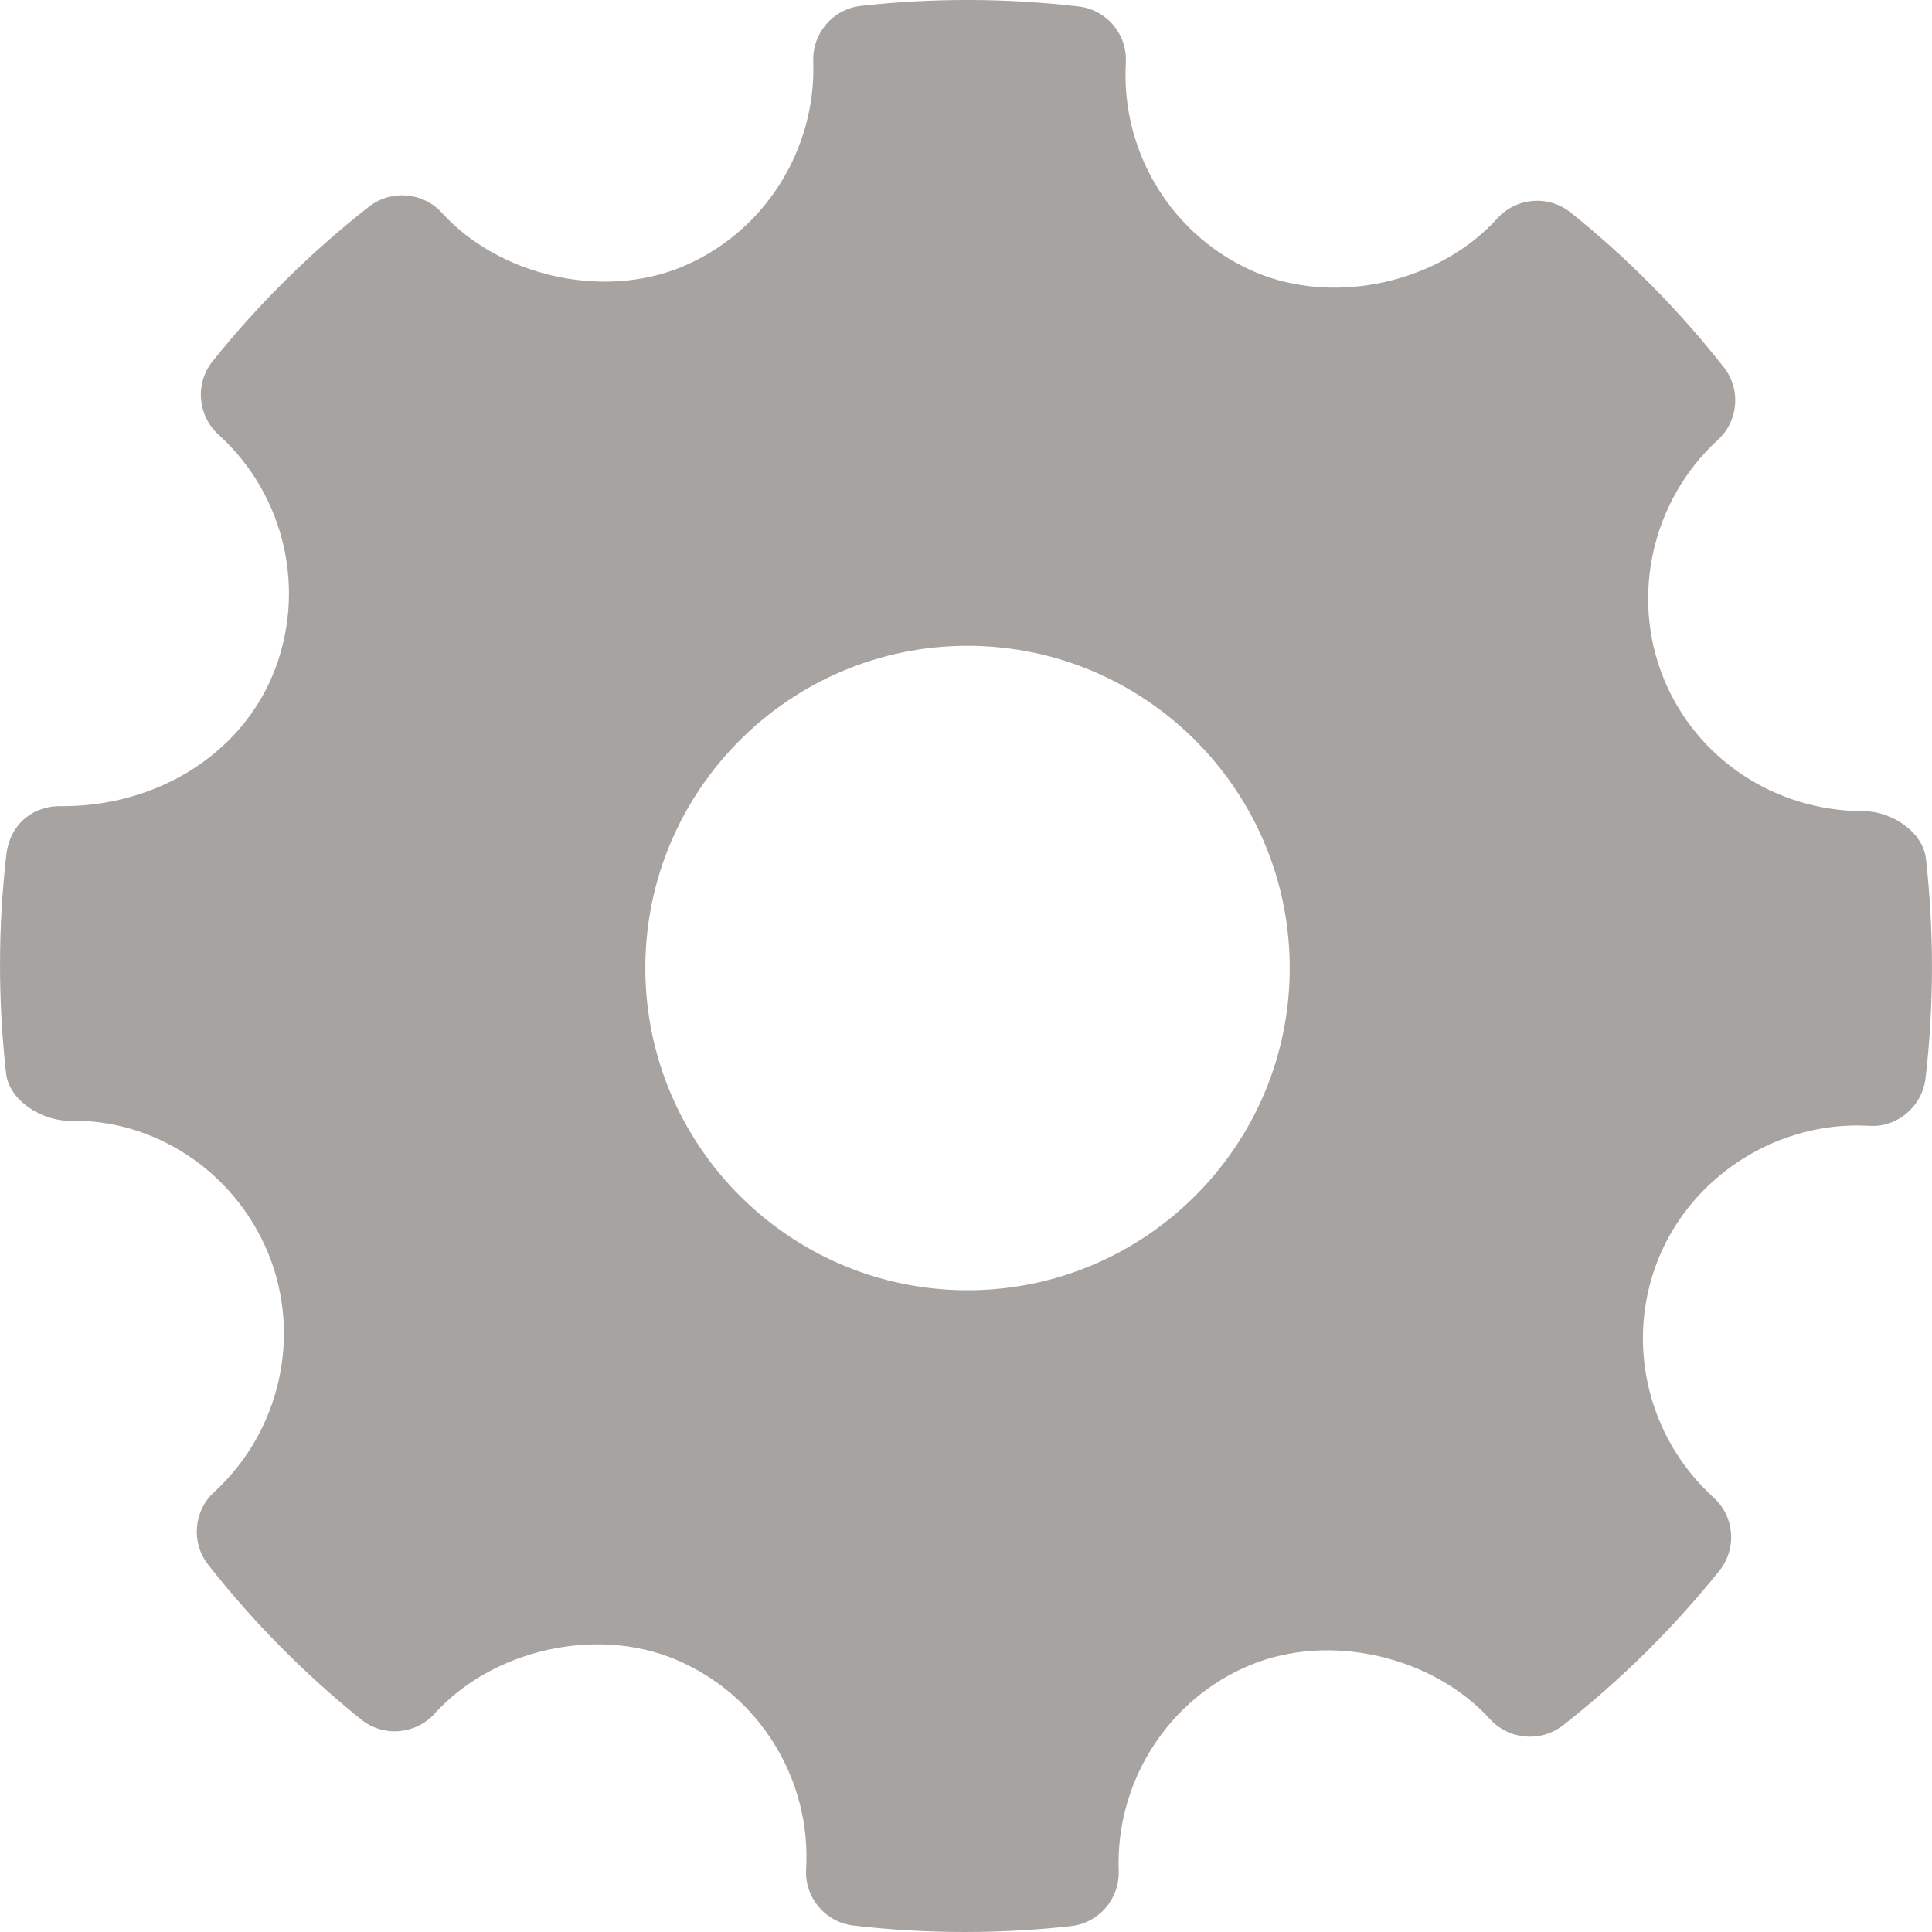
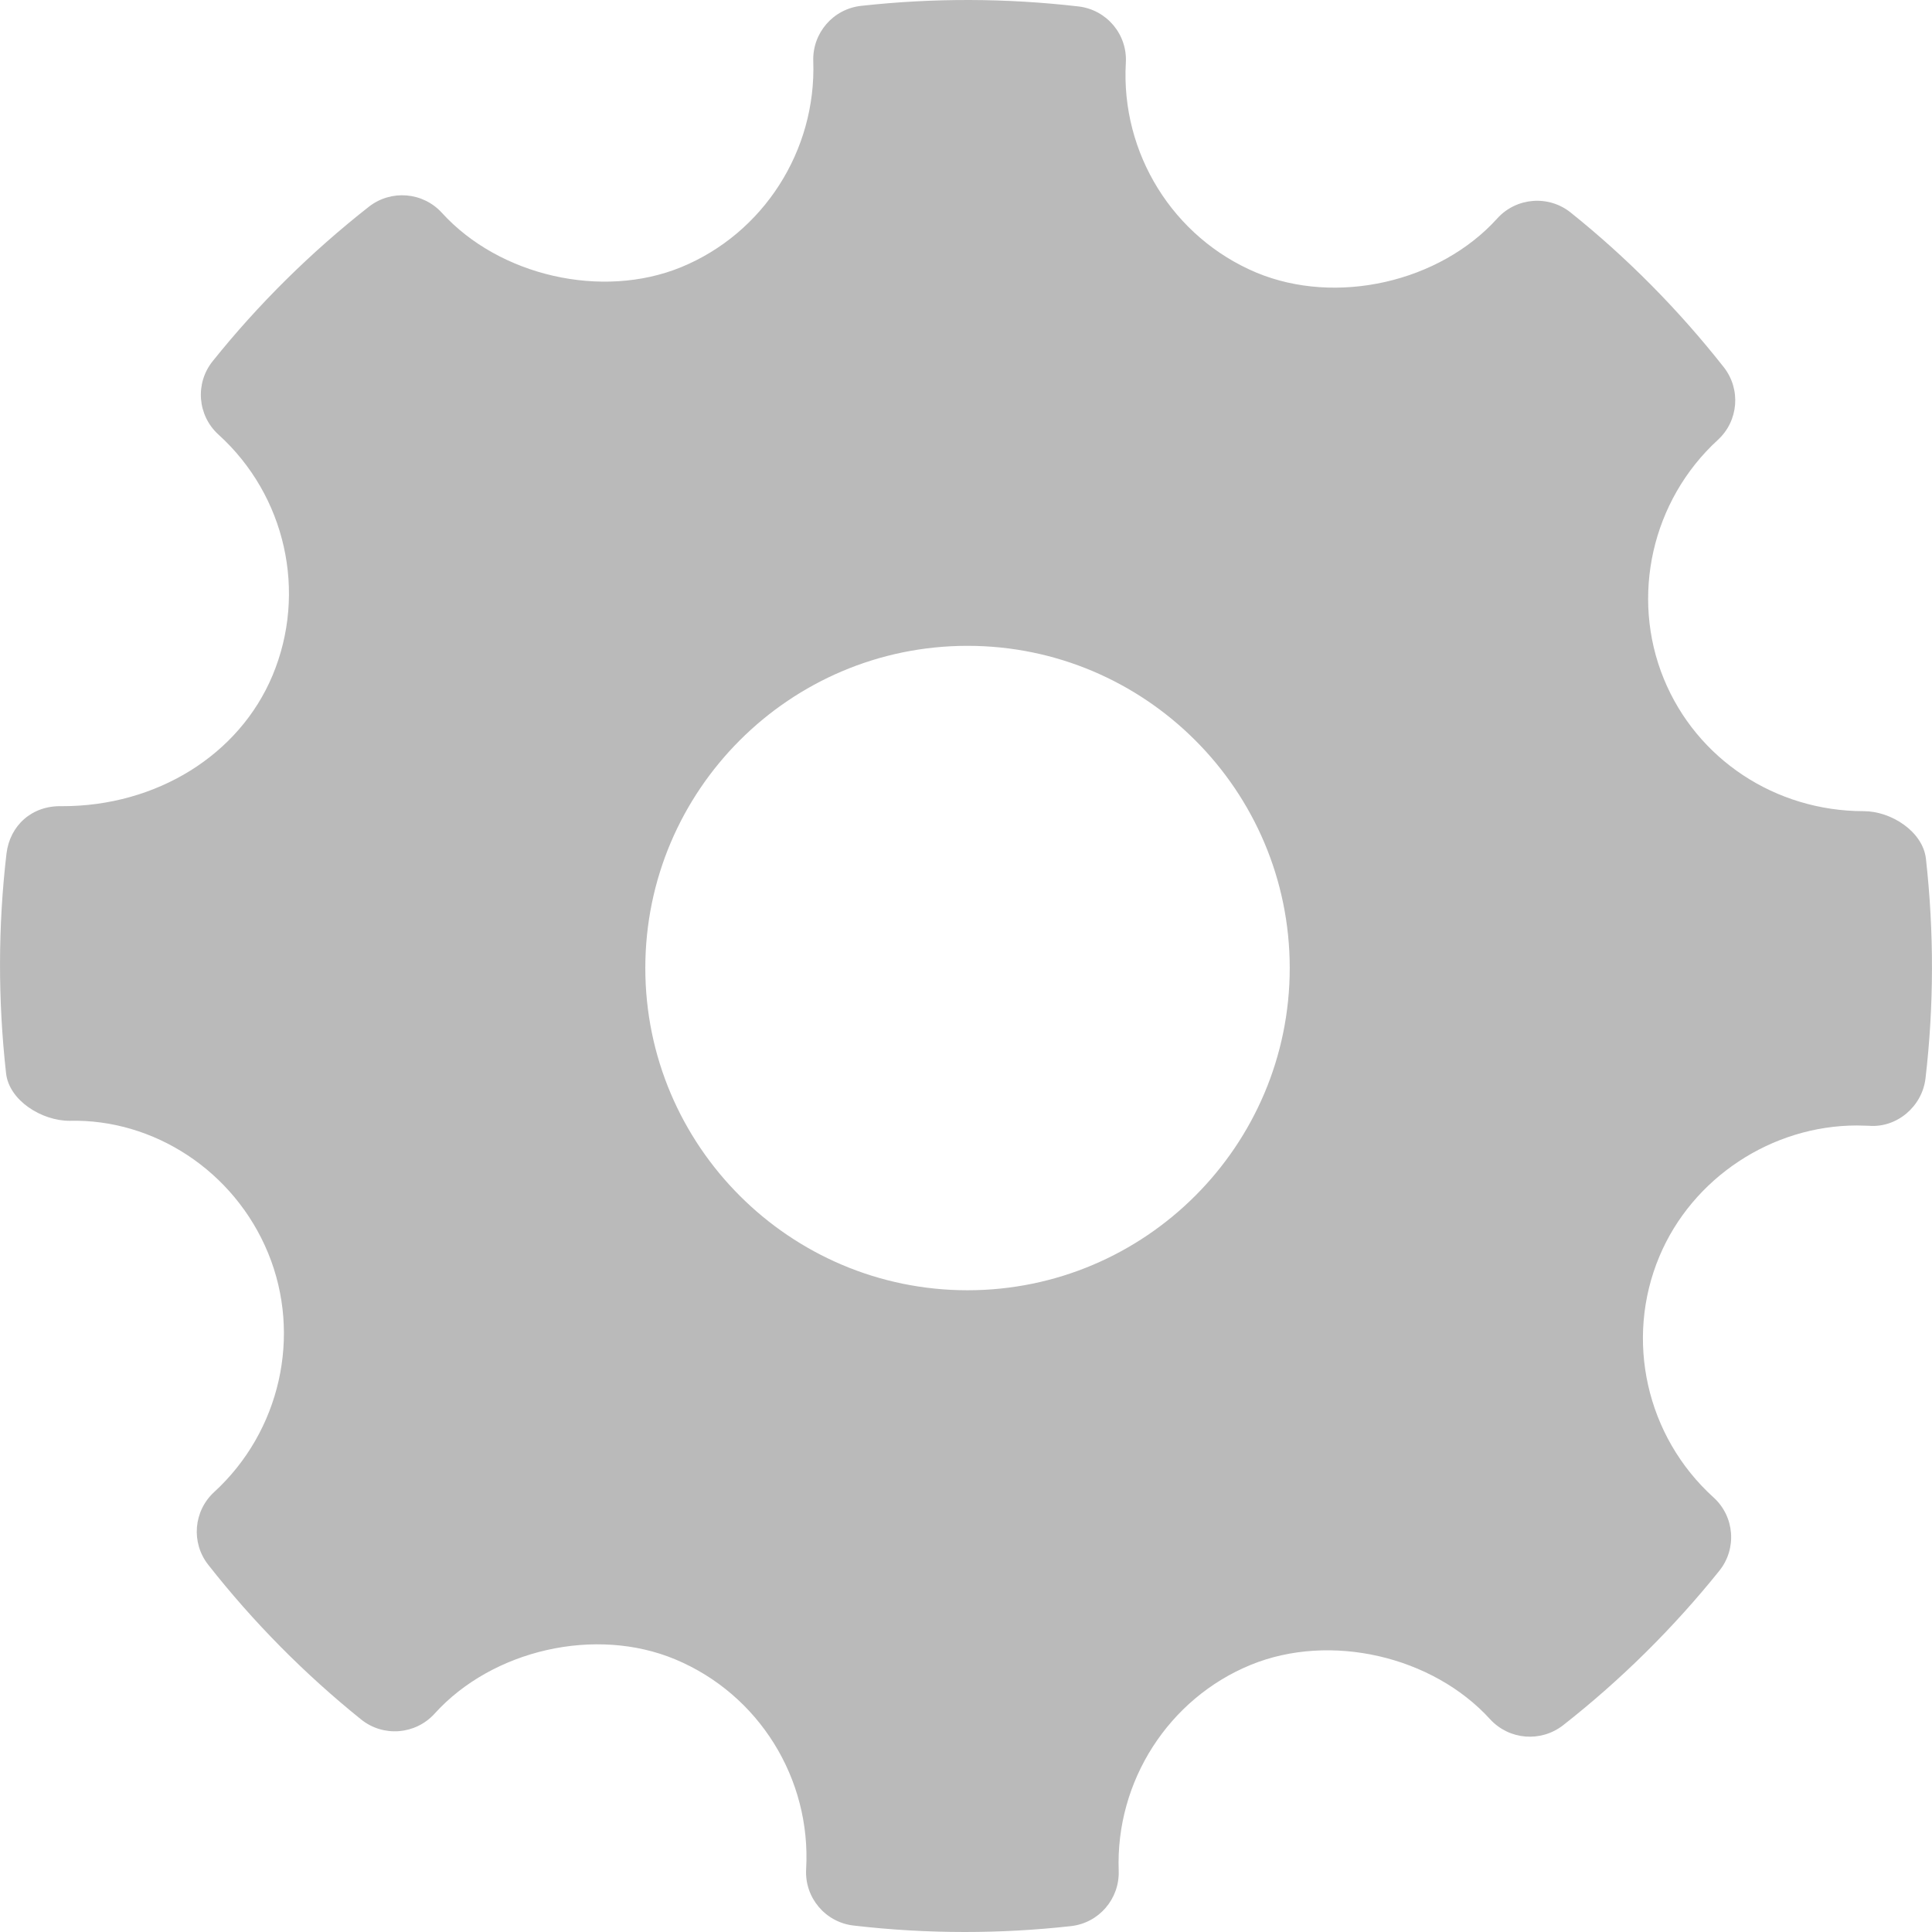
<svg xmlns="http://www.w3.org/2000/svg" version="1.1" id="Capa_1" x="0px" y="0px" viewBox="0 0 268.765 268.765" style="enable-background:new 0 0 268.765 268.765;" xml:space="preserve" width="512px" height="512px">
  <g id="Settings">
    <g>
-       <path style="fill-rule:evenodd;clip-rule:evenodd;" d="M267.92,119.461c-0.425-3.778-4.83-6.617-8.639-6.617    c-12.315,0-23.243-7.231-27.826-18.414c-4.682-11.454-1.663-24.812,7.515-33.231c2.889-2.641,3.24-7.062,0.817-10.133    c-6.303-8.004-13.467-15.234-21.289-21.5c-3.063-2.458-7.557-2.116-10.213,0.825c-8.01,8.871-22.398,12.168-33.516,7.529    c-11.57-4.867-18.866-16.591-18.152-29.176c0.235-3.953-2.654-7.39-6.595-7.849c-10.038-1.161-20.164-1.197-30.232-0.08    c-3.896,0.43-6.785,3.786-6.654,7.689c0.438,12.461-6.946,23.98-18.401,28.672c-10.985,4.487-25.272,1.218-33.266-7.574    c-2.642-2.896-7.063-3.252-10.141-0.853c-8.054,6.319-15.379,13.555-21.74,21.493c-2.481,3.086-2.116,7.559,0.802,10.214    c9.353,8.47,12.373,21.944,7.514,33.53c-4.639,11.046-16.109,18.165-29.24,18.165c-4.261-0.137-7.296,2.723-7.762,6.597    c-1.182,10.096-1.196,20.383-0.058,30.561c0.422,3.794,4.961,6.608,8.812,6.608c11.702-0.299,22.937,6.946,27.65,18.415    c4.698,11.454,1.678,24.804-7.514,33.23c-2.875,2.641-3.24,7.055-0.817,10.126c6.244,7.953,13.409,15.19,21.259,21.508    c3.079,2.481,7.559,2.131,10.228-0.81c8.04-8.893,22.427-12.184,33.501-7.536c11.599,4.852,18.895,16.575,18.181,29.167    c-0.233,3.955,2.67,7.398,6.595,7.85c5.135,0.599,10.301,0.898,15.481,0.898c4.917,0,9.835-0.27,14.752-0.817    c3.897-0.43,6.784-3.786,6.653-7.696c-0.451-12.454,6.946-23.973,18.386-28.657c11.059-4.517,25.286-1.211,33.281,7.572    c2.657,2.89,7.047,3.239,10.142,0.848c8.039-6.304,15.349-13.534,21.74-21.494c2.48-3.079,2.13-7.559-0.803-10.213    c-9.353-8.47-12.388-21.946-7.529-33.524c4.568-10.899,15.612-18.217,27.491-18.217l1.662,0.043    c3.853,0.313,7.398-2.655,7.865-6.588C269.044,139.917,269.058,129.639,267.92,119.461z M134.595,179.491    c-24.718,0-44.824-20.106-44.824-44.824c0-24.717,20.106-44.824,44.824-44.824c24.717,0,44.823,20.107,44.823,44.824    C179.418,159.385,159.312,179.491,134.595,179.491z" fill="#a7a3a0" />
+       <path style="fill-rule:evenodd;clip-rule:evenodd;" d="M267.92,119.461c-0.425-3.778-4.83-6.617-8.639-6.617    c-12.315,0-23.243-7.231-27.826-18.414c-4.682-11.454-1.663-24.812,7.515-33.231c2.889-2.641,3.24-7.062,0.817-10.133    c-6.303-8.004-13.467-15.234-21.289-21.5c-3.063-2.458-7.557-2.116-10.213,0.825c-8.01,8.871-22.398,12.168-33.516,7.529    c-11.57-4.867-18.866-16.591-18.152-29.176c0.235-3.953-2.654-7.39-6.595-7.849c-10.038-1.161-20.164-1.197-30.232-0.08    c-3.896,0.43-6.785,3.786-6.654,7.689c0.438,12.461-6.946,23.98-18.401,28.672c-10.985,4.487-25.272,1.218-33.266-7.574    c-2.642-2.896-7.063-3.252-10.141-0.853c-8.054,6.319-15.379,13.555-21.74,21.493c-2.481,3.086-2.116,7.559,0.802,10.214    c9.353,8.47,12.373,21.944,7.514,33.53c-4.639,11.046-16.109,18.165-29.24,18.165c-4.261-0.137-7.296,2.723-7.762,6.597    c-1.182,10.096-1.196,20.383-0.058,30.561c0.422,3.794,4.961,6.608,8.812,6.608c11.702-0.299,22.937,6.946,27.65,18.415    c4.698,11.454,1.678,24.804-7.514,33.23c-2.875,2.641-3.24,7.055-0.817,10.126c6.244,7.953,13.409,15.19,21.259,21.508    c3.079,2.481,7.559,2.131,10.228-0.81c8.04-8.893,22.427-12.184,33.501-7.536c11.599,4.852,18.895,16.575,18.181,29.167    c-0.233,3.955,2.67,7.398,6.595,7.85c5.135,0.599,10.301,0.898,15.481,0.898c4.917,0,9.835-0.27,14.752-0.817    c3.897-0.43,6.784-3.786,6.653-7.696c-0.451-12.454,6.946-23.973,18.386-28.657c11.059-4.517,25.286-1.211,33.281,7.572    c2.657,2.89,7.047,3.239,10.142,0.848c8.039-6.304,15.349-13.534,21.74-21.494c2.48-3.079,2.13-7.559-0.803-10.213    c-9.353-8.47-12.388-21.946-7.529-33.524c4.568-10.899,15.612-18.217,27.491-18.217l1.662,0.043    c3.853,0.313,7.398-2.655,7.865-6.588C269.044,139.917,269.058,129.639,267.92,119.461z M134.595,179.491    c-24.718,0-44.824-20.106-44.824-44.824c0-24.717,20.106-44.824,44.824-44.824c24.717,0,44.823,20.107,44.823,44.824    C179.418,159.385,159.312,179.491,134.595,179.491z" fill="#bababa" />
    </g>
  </g>
  <g>
</g>
  <g>
</g>
  <g>
</g>
  <g>
</g>
  <g>
</g>
  <g>
</g>
  <g>
</g>
  <g>
</g>
  <g>
</g>
  <g>
</g>
  <g>
</g>
  <g>
</g>
  <g>
</g>
  <g>
</g>
  <g>
</g>
</svg>
